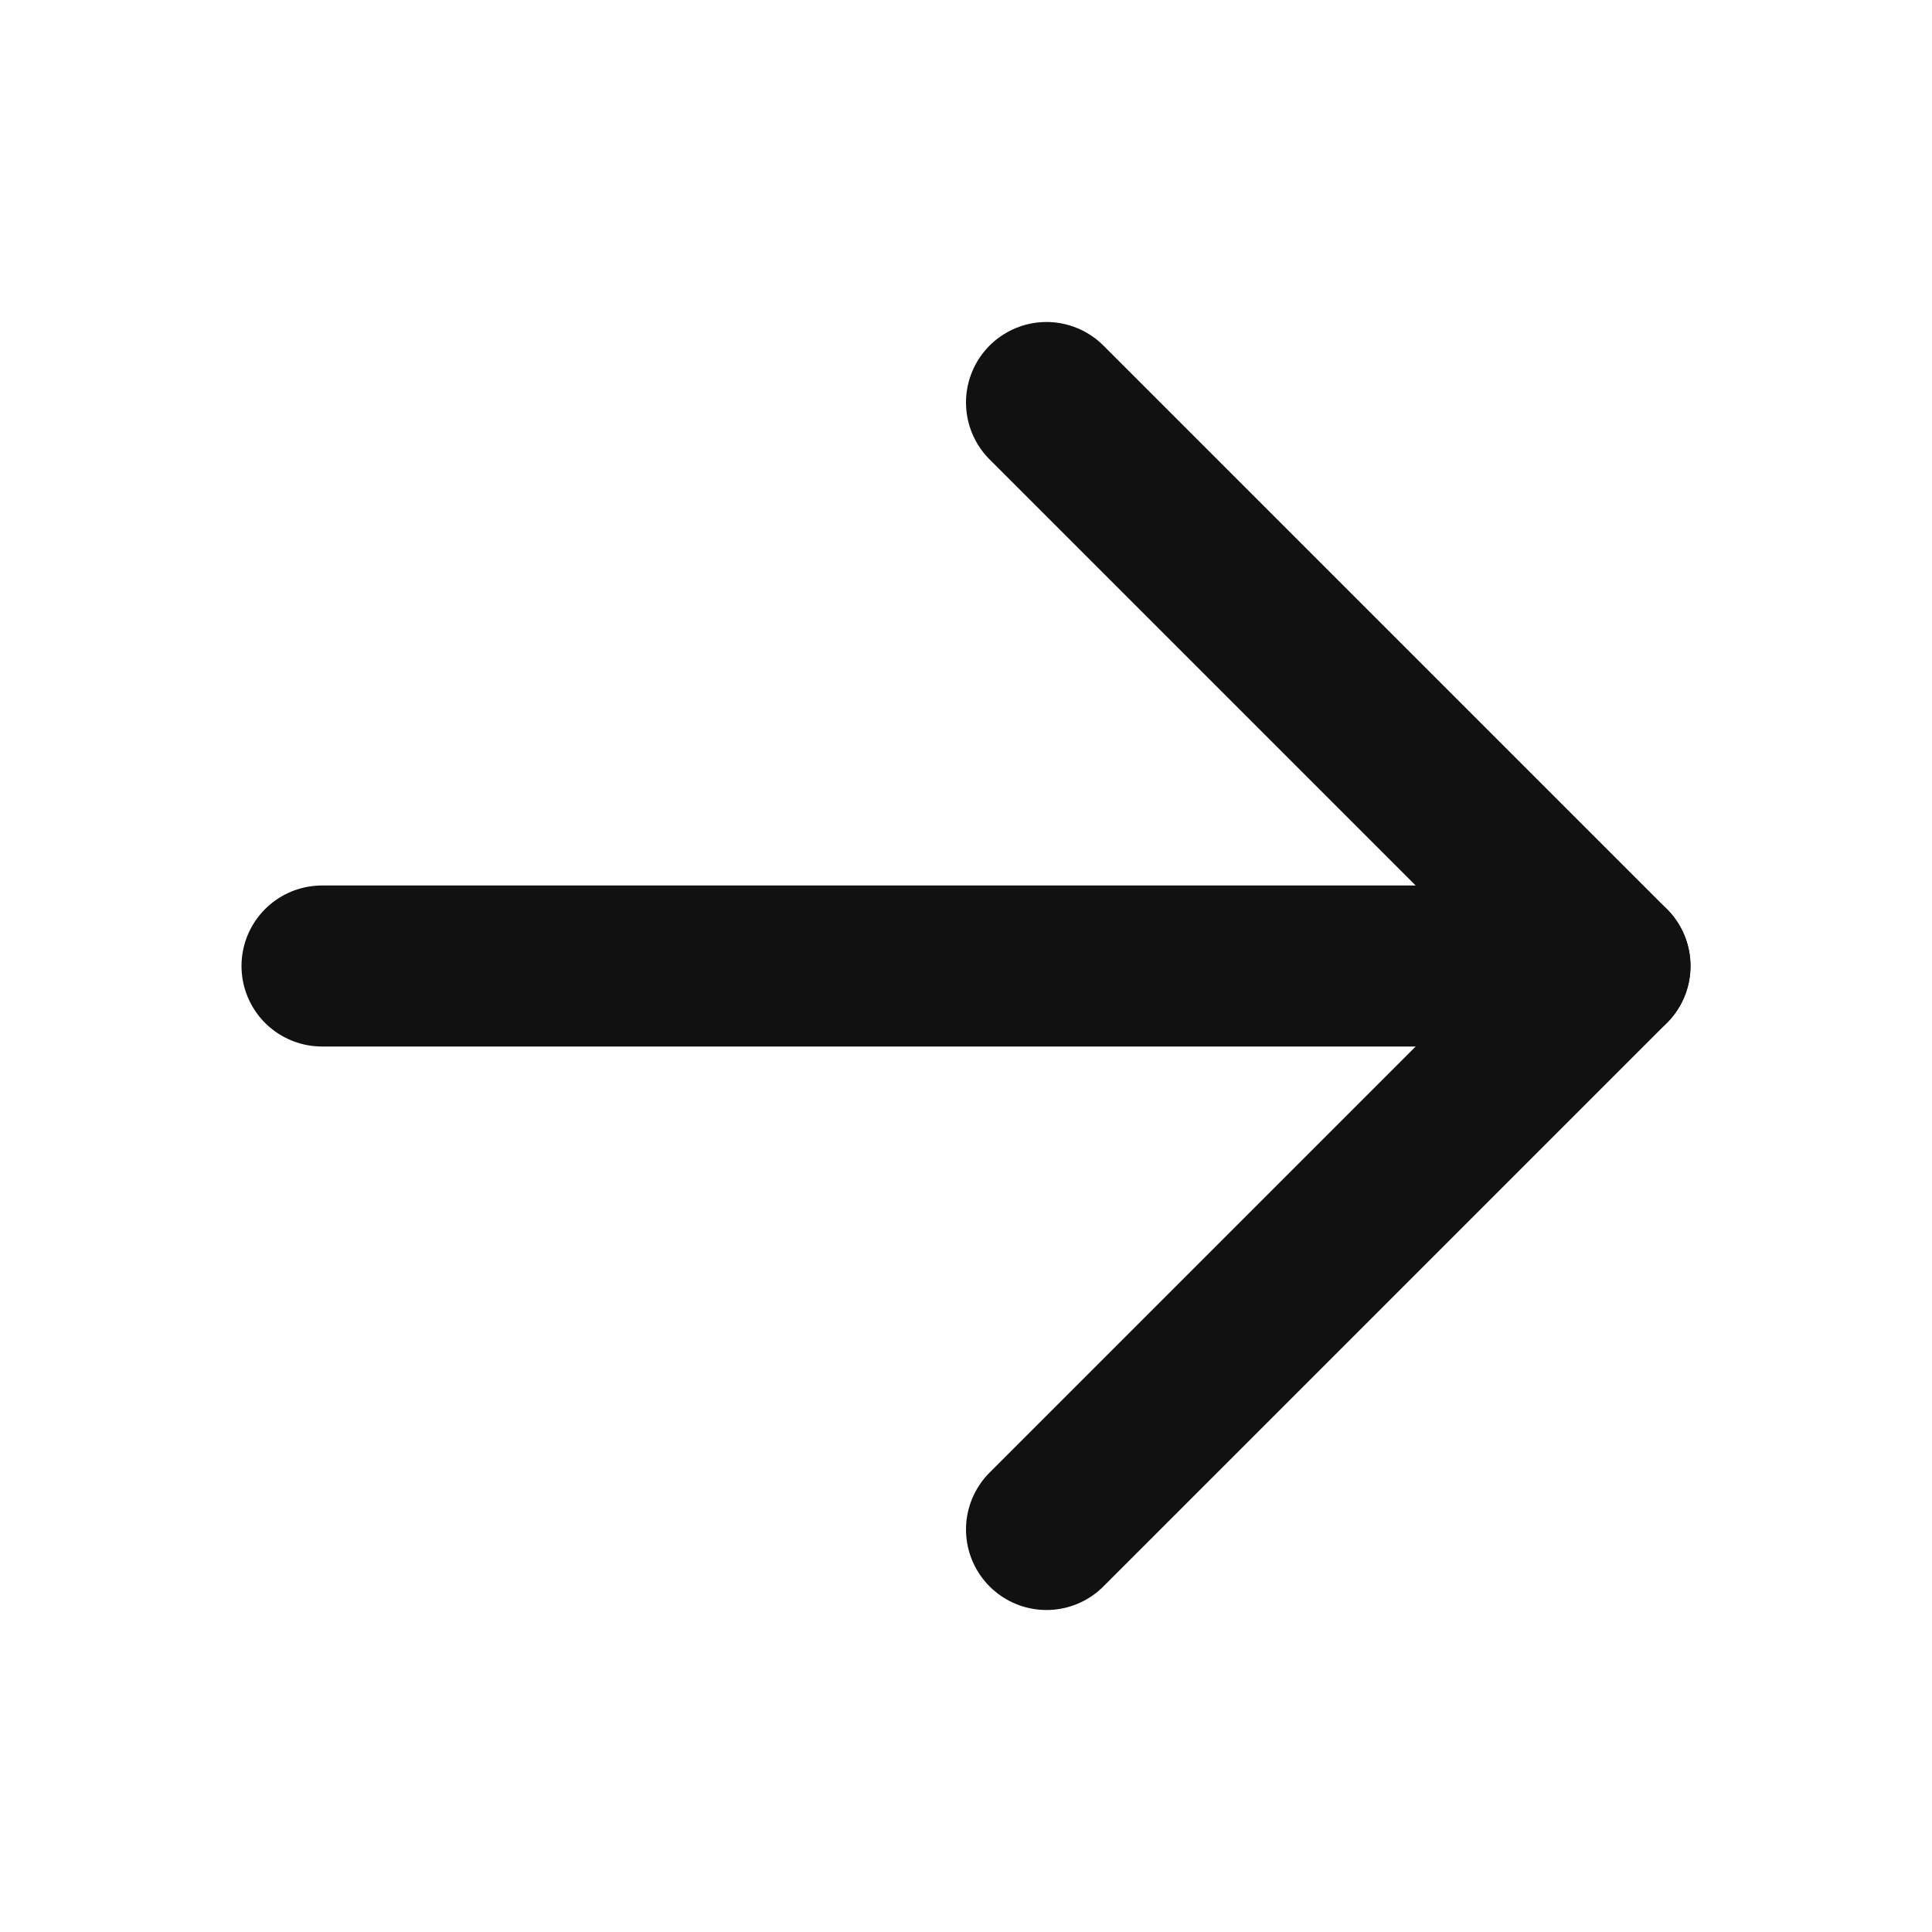
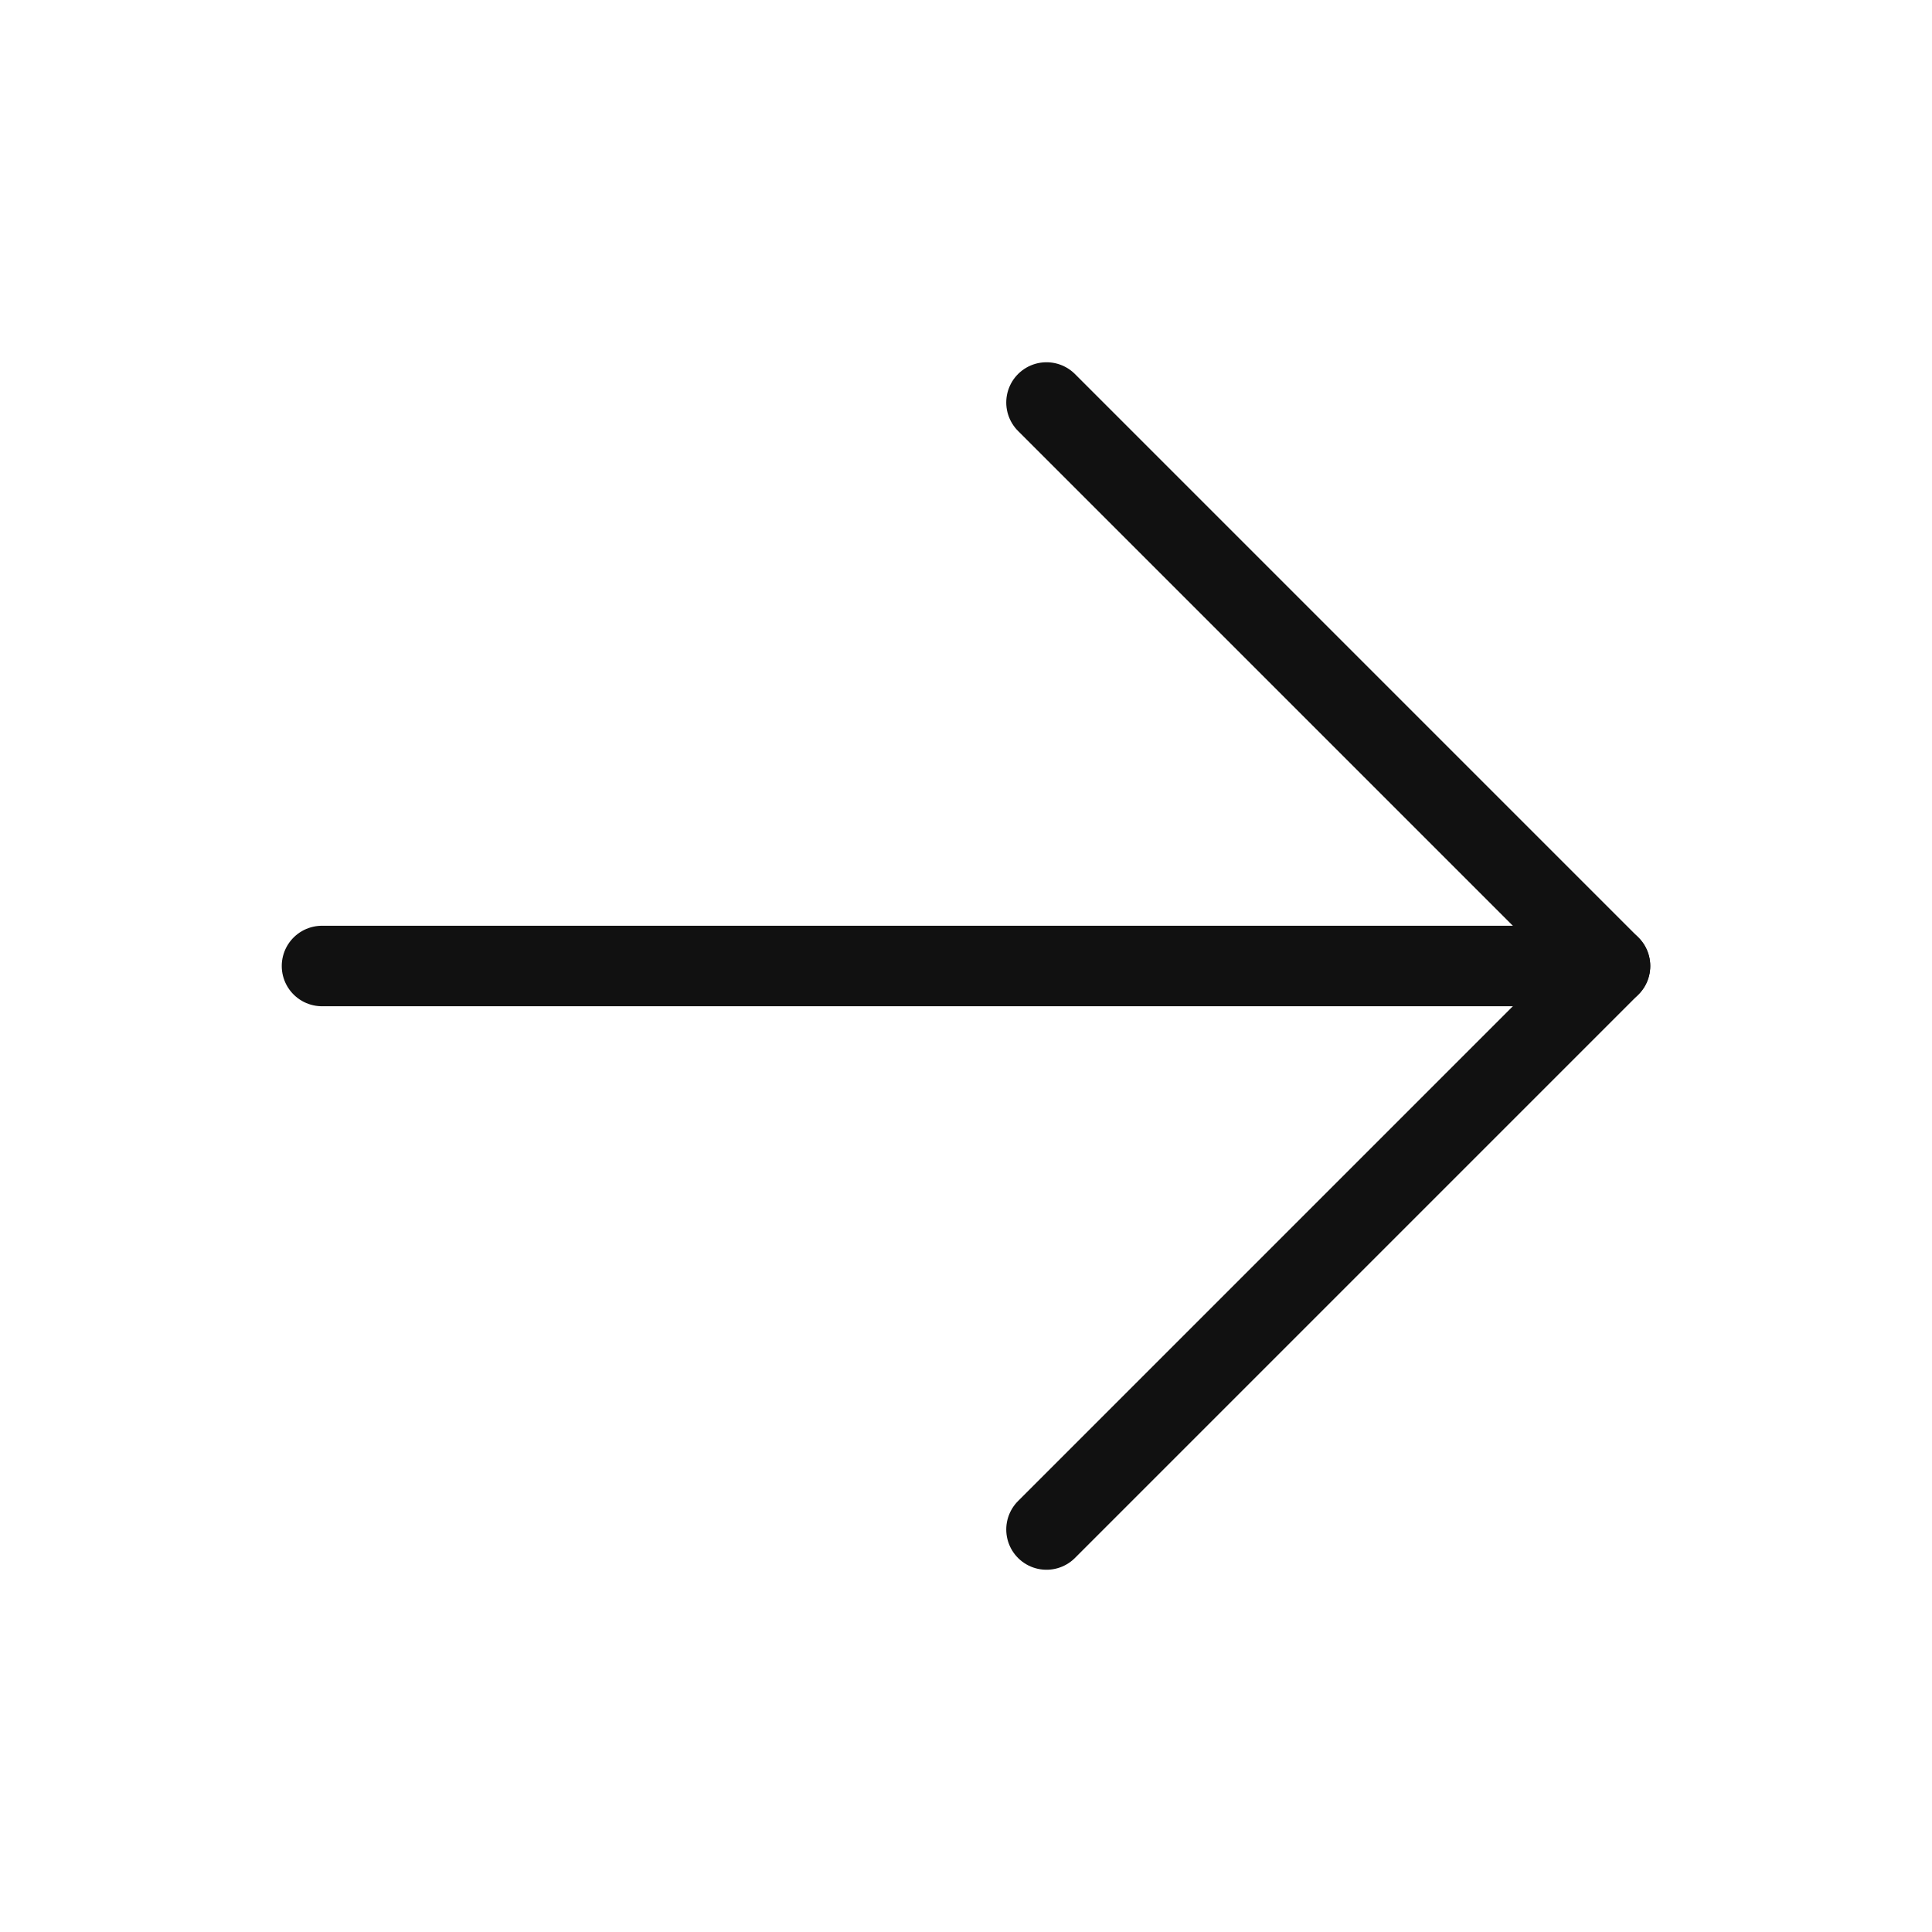
<svg xmlns="http://www.w3.org/2000/svg" width="24" height="24" viewBox="0 0 24 24" fill="none">
-   <path d="M4 12H20" stroke="#111111" stroke-width="2" stroke-linecap="round" stroke-linejoin="round" />
-   <path d="M13 5L20 12L13 19" stroke="#111111" stroke-width="2" stroke-linecap="round" stroke-linejoin="round" />
+   <path d="M4 12H20" stroke="#111111" strokeWidth="2" stroke-linecap="round" stroke-linejoin="round" />
+   <path d="M13 5L20 12L13 19" stroke="#111111" strokeWidth="2" stroke-linecap="round" stroke-linejoin="round" />
</svg>
